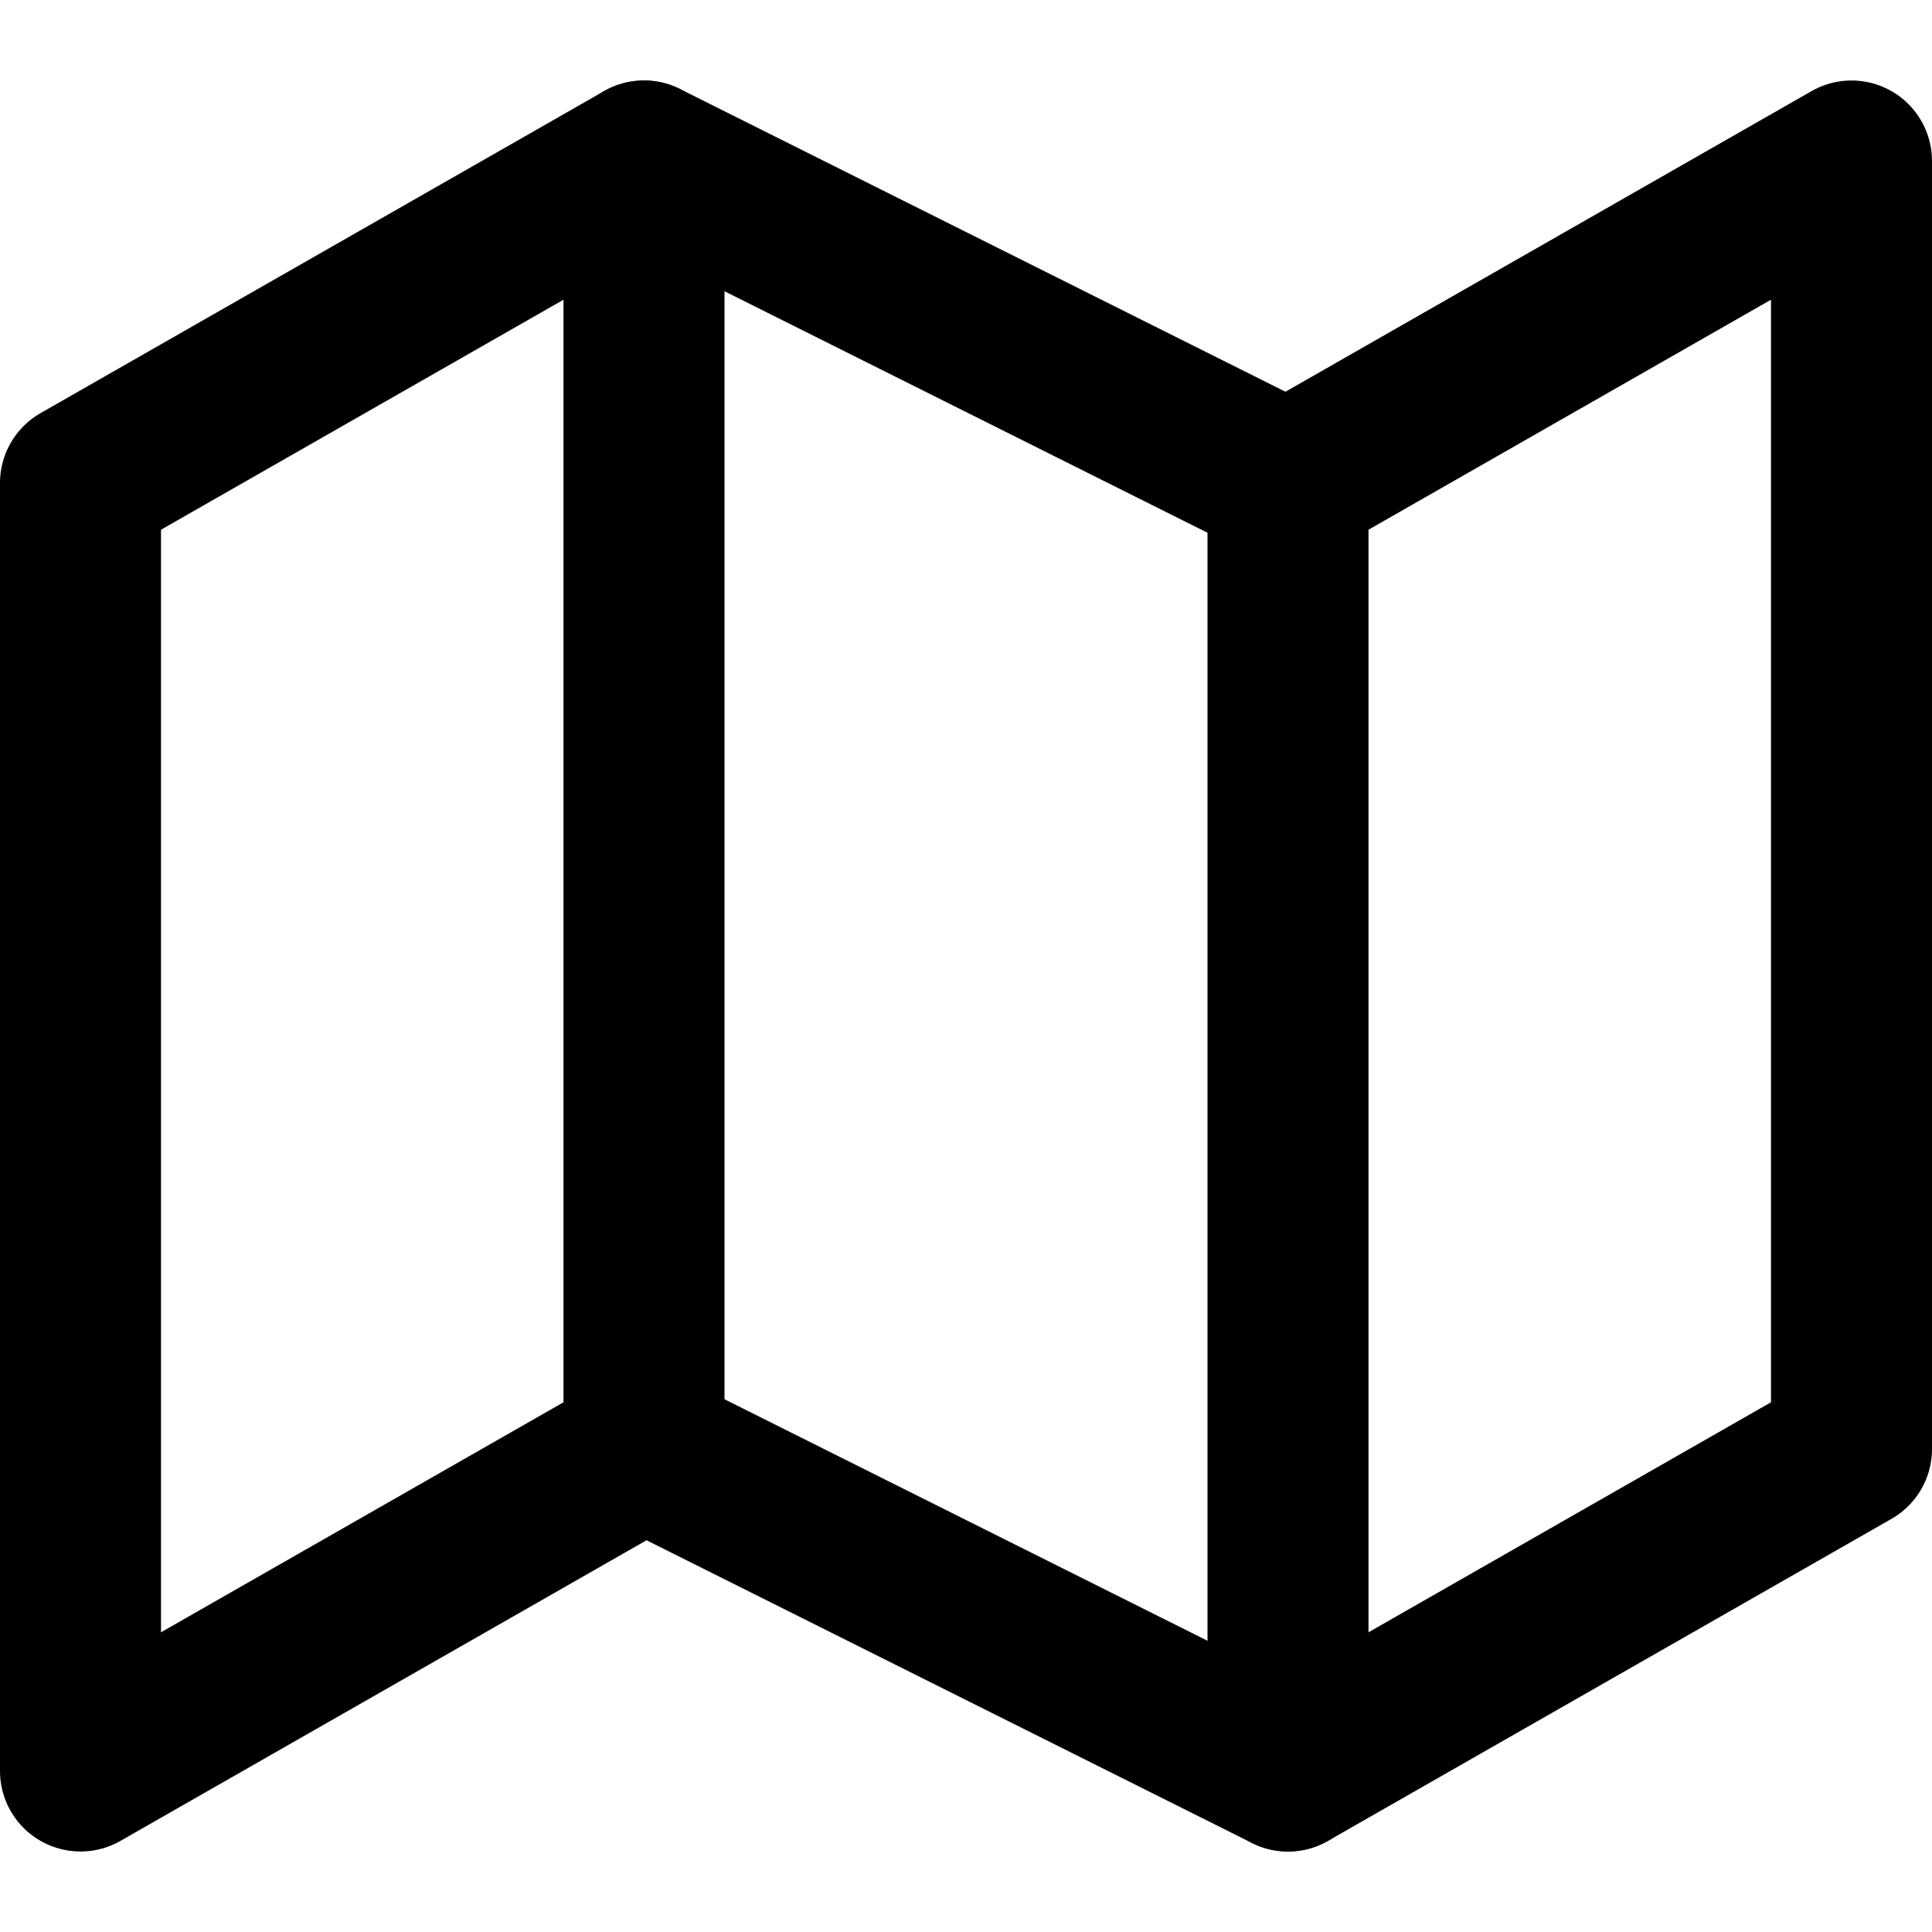
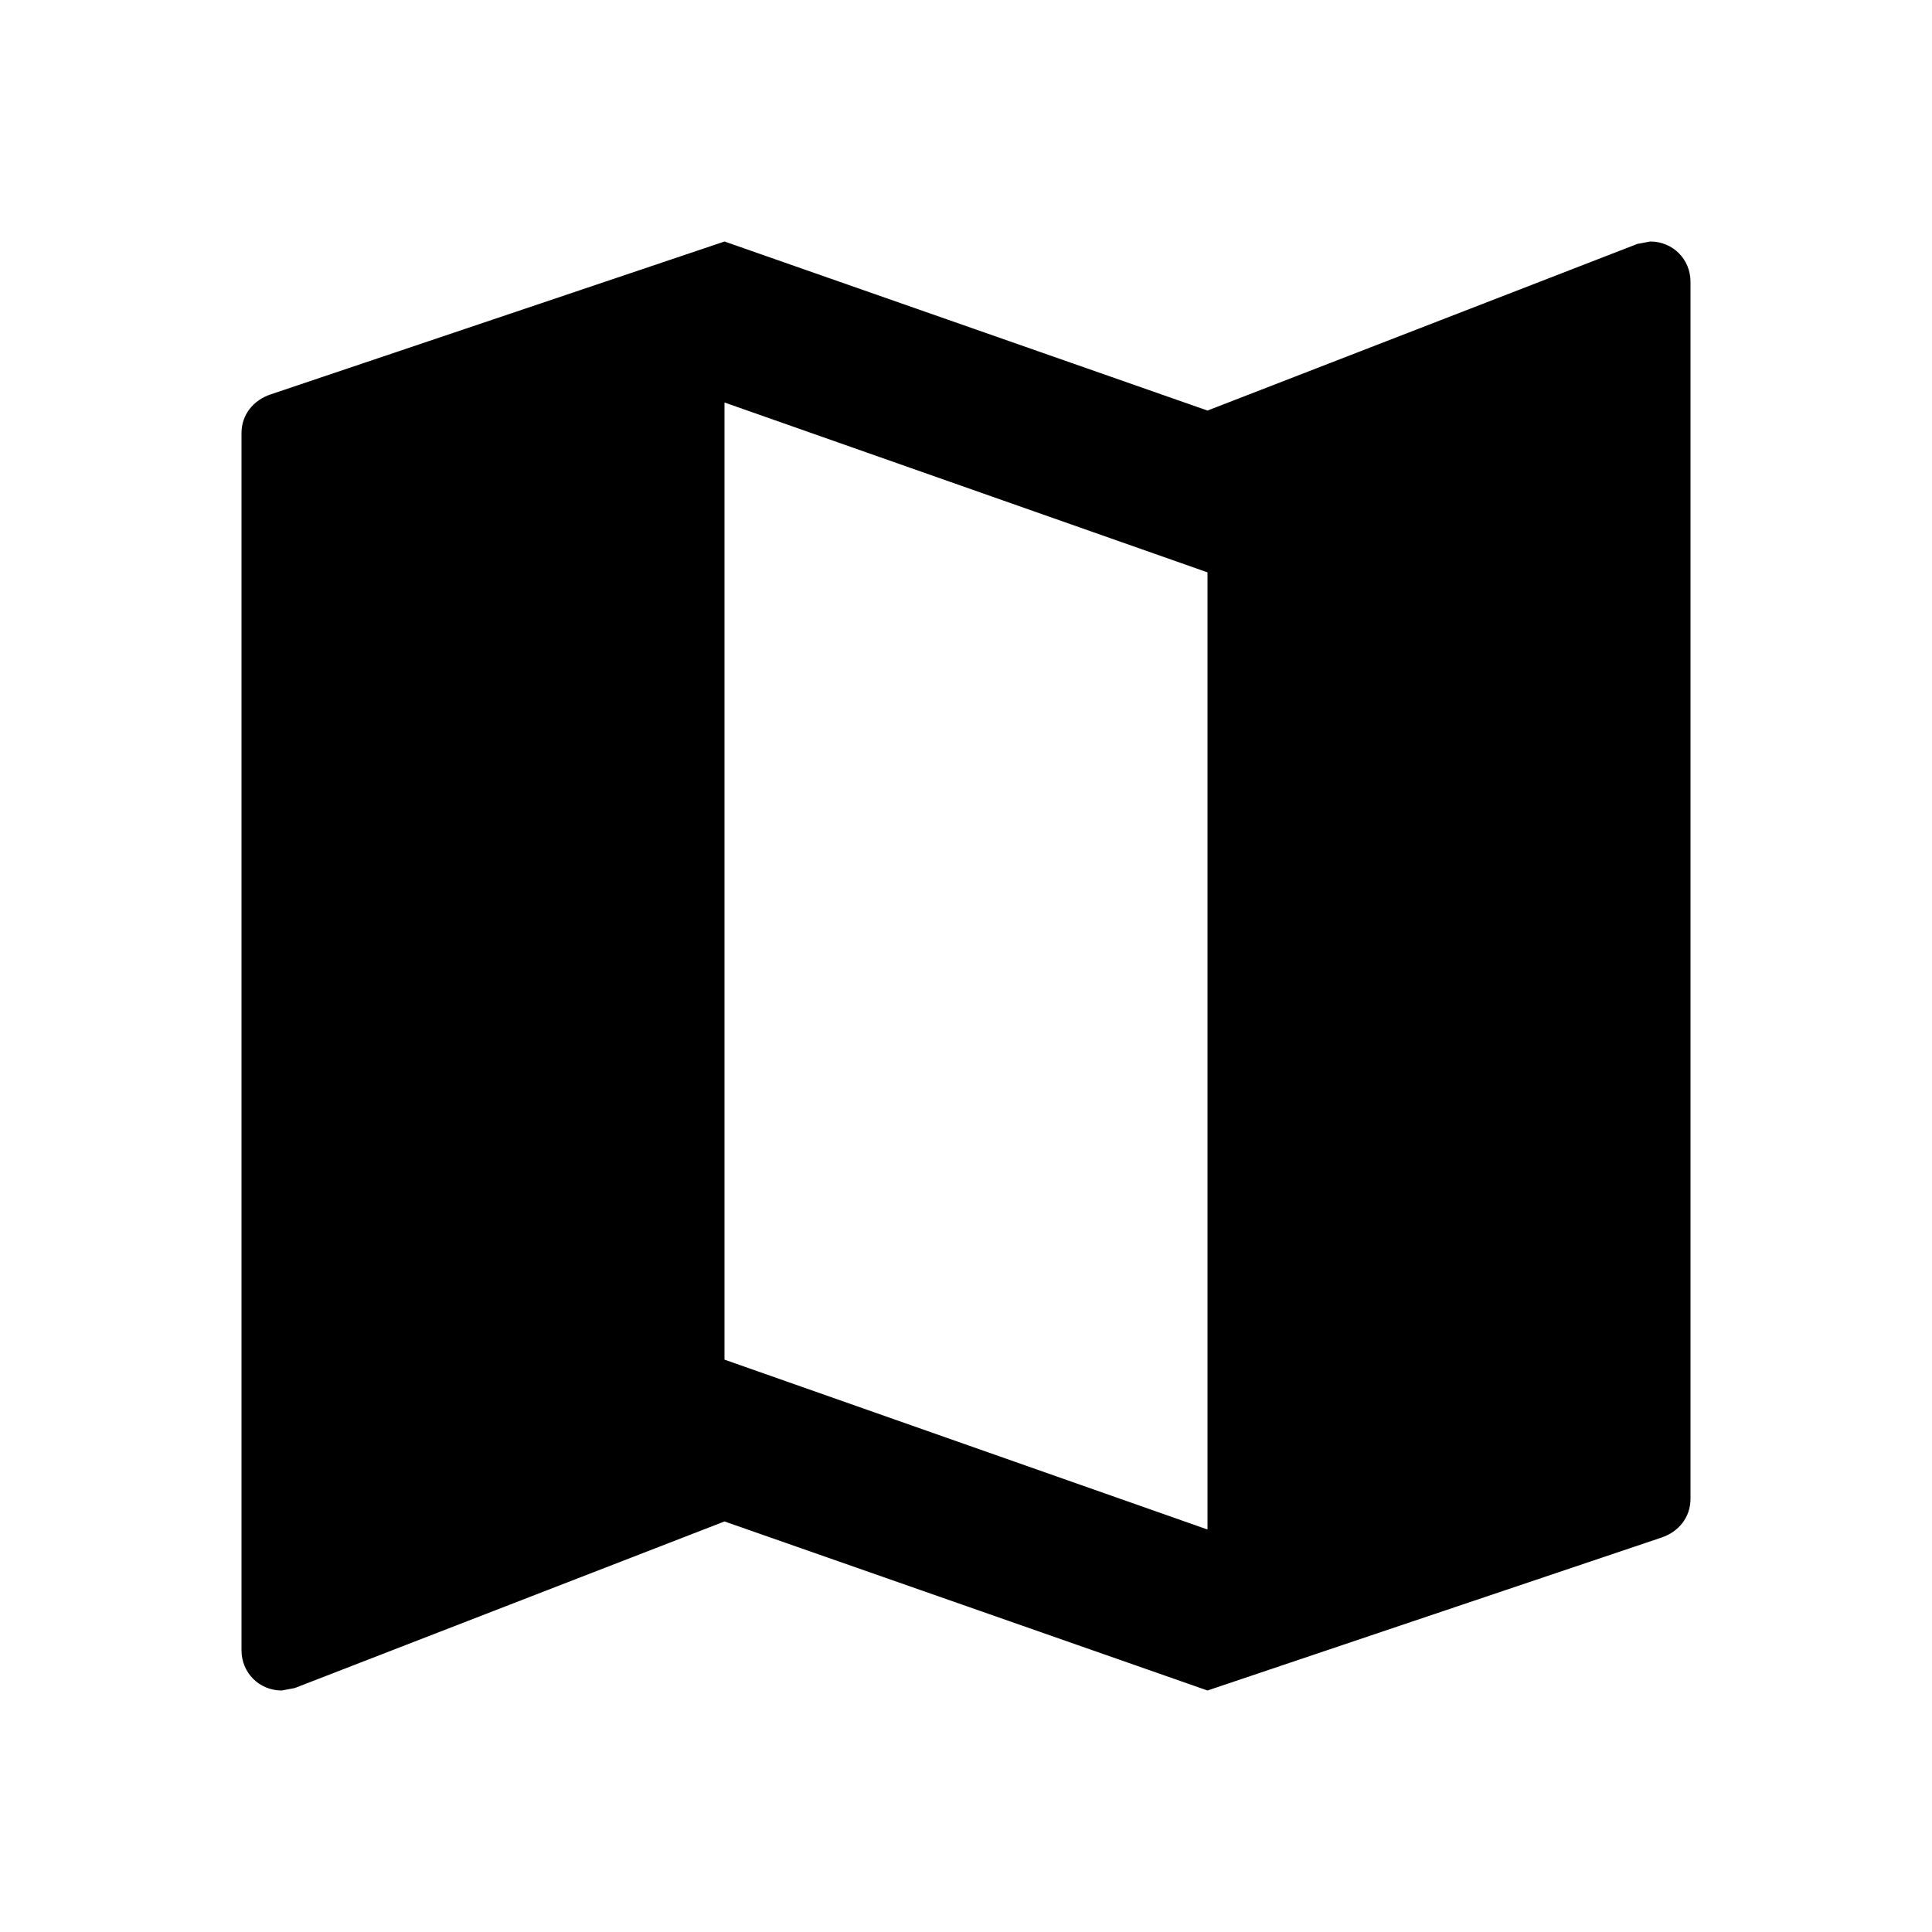
- <svg xmlns="http://www.w3.org/2000/svg" width="24" height="24" viewBox="0 0 24 24" fill="none" stroke="currentColor" stroke-width="2" stroke-linecap="round" stroke-linejoin="round" class="feather feather-map">
-   <polygon points="1 6 1 22 8 18 16 22 23 18 23 2 16 6 8 2 1 6" />
-   <line x1="8" y1="2" x2="8" y2="18" />
-   <line x1="16" y1="6" x2="16" y2="22" />
+ <svg xmlns="http://www.w3.org/2000/svg" viewBox="0 0 24 24" class="icon icon-map">
+   <path fill="currentColor" d="M20.5 3l-.16.03L15 5.1 9 3 3.36 4.9c-.21.07-.36.25-.36.48V20.5c0 .28.22.5.5.5l.16-.03L9 18.9l6 2.1 5.64-1.9c.21-.07.36-.25.36-.48V3.5c0-.28-.22-.5-.5-.5zM15 19l-6-2.11V5l6 2.11V19z" />
+   <path d="M0 0h24v24H0z" fill="none" />
</svg>
